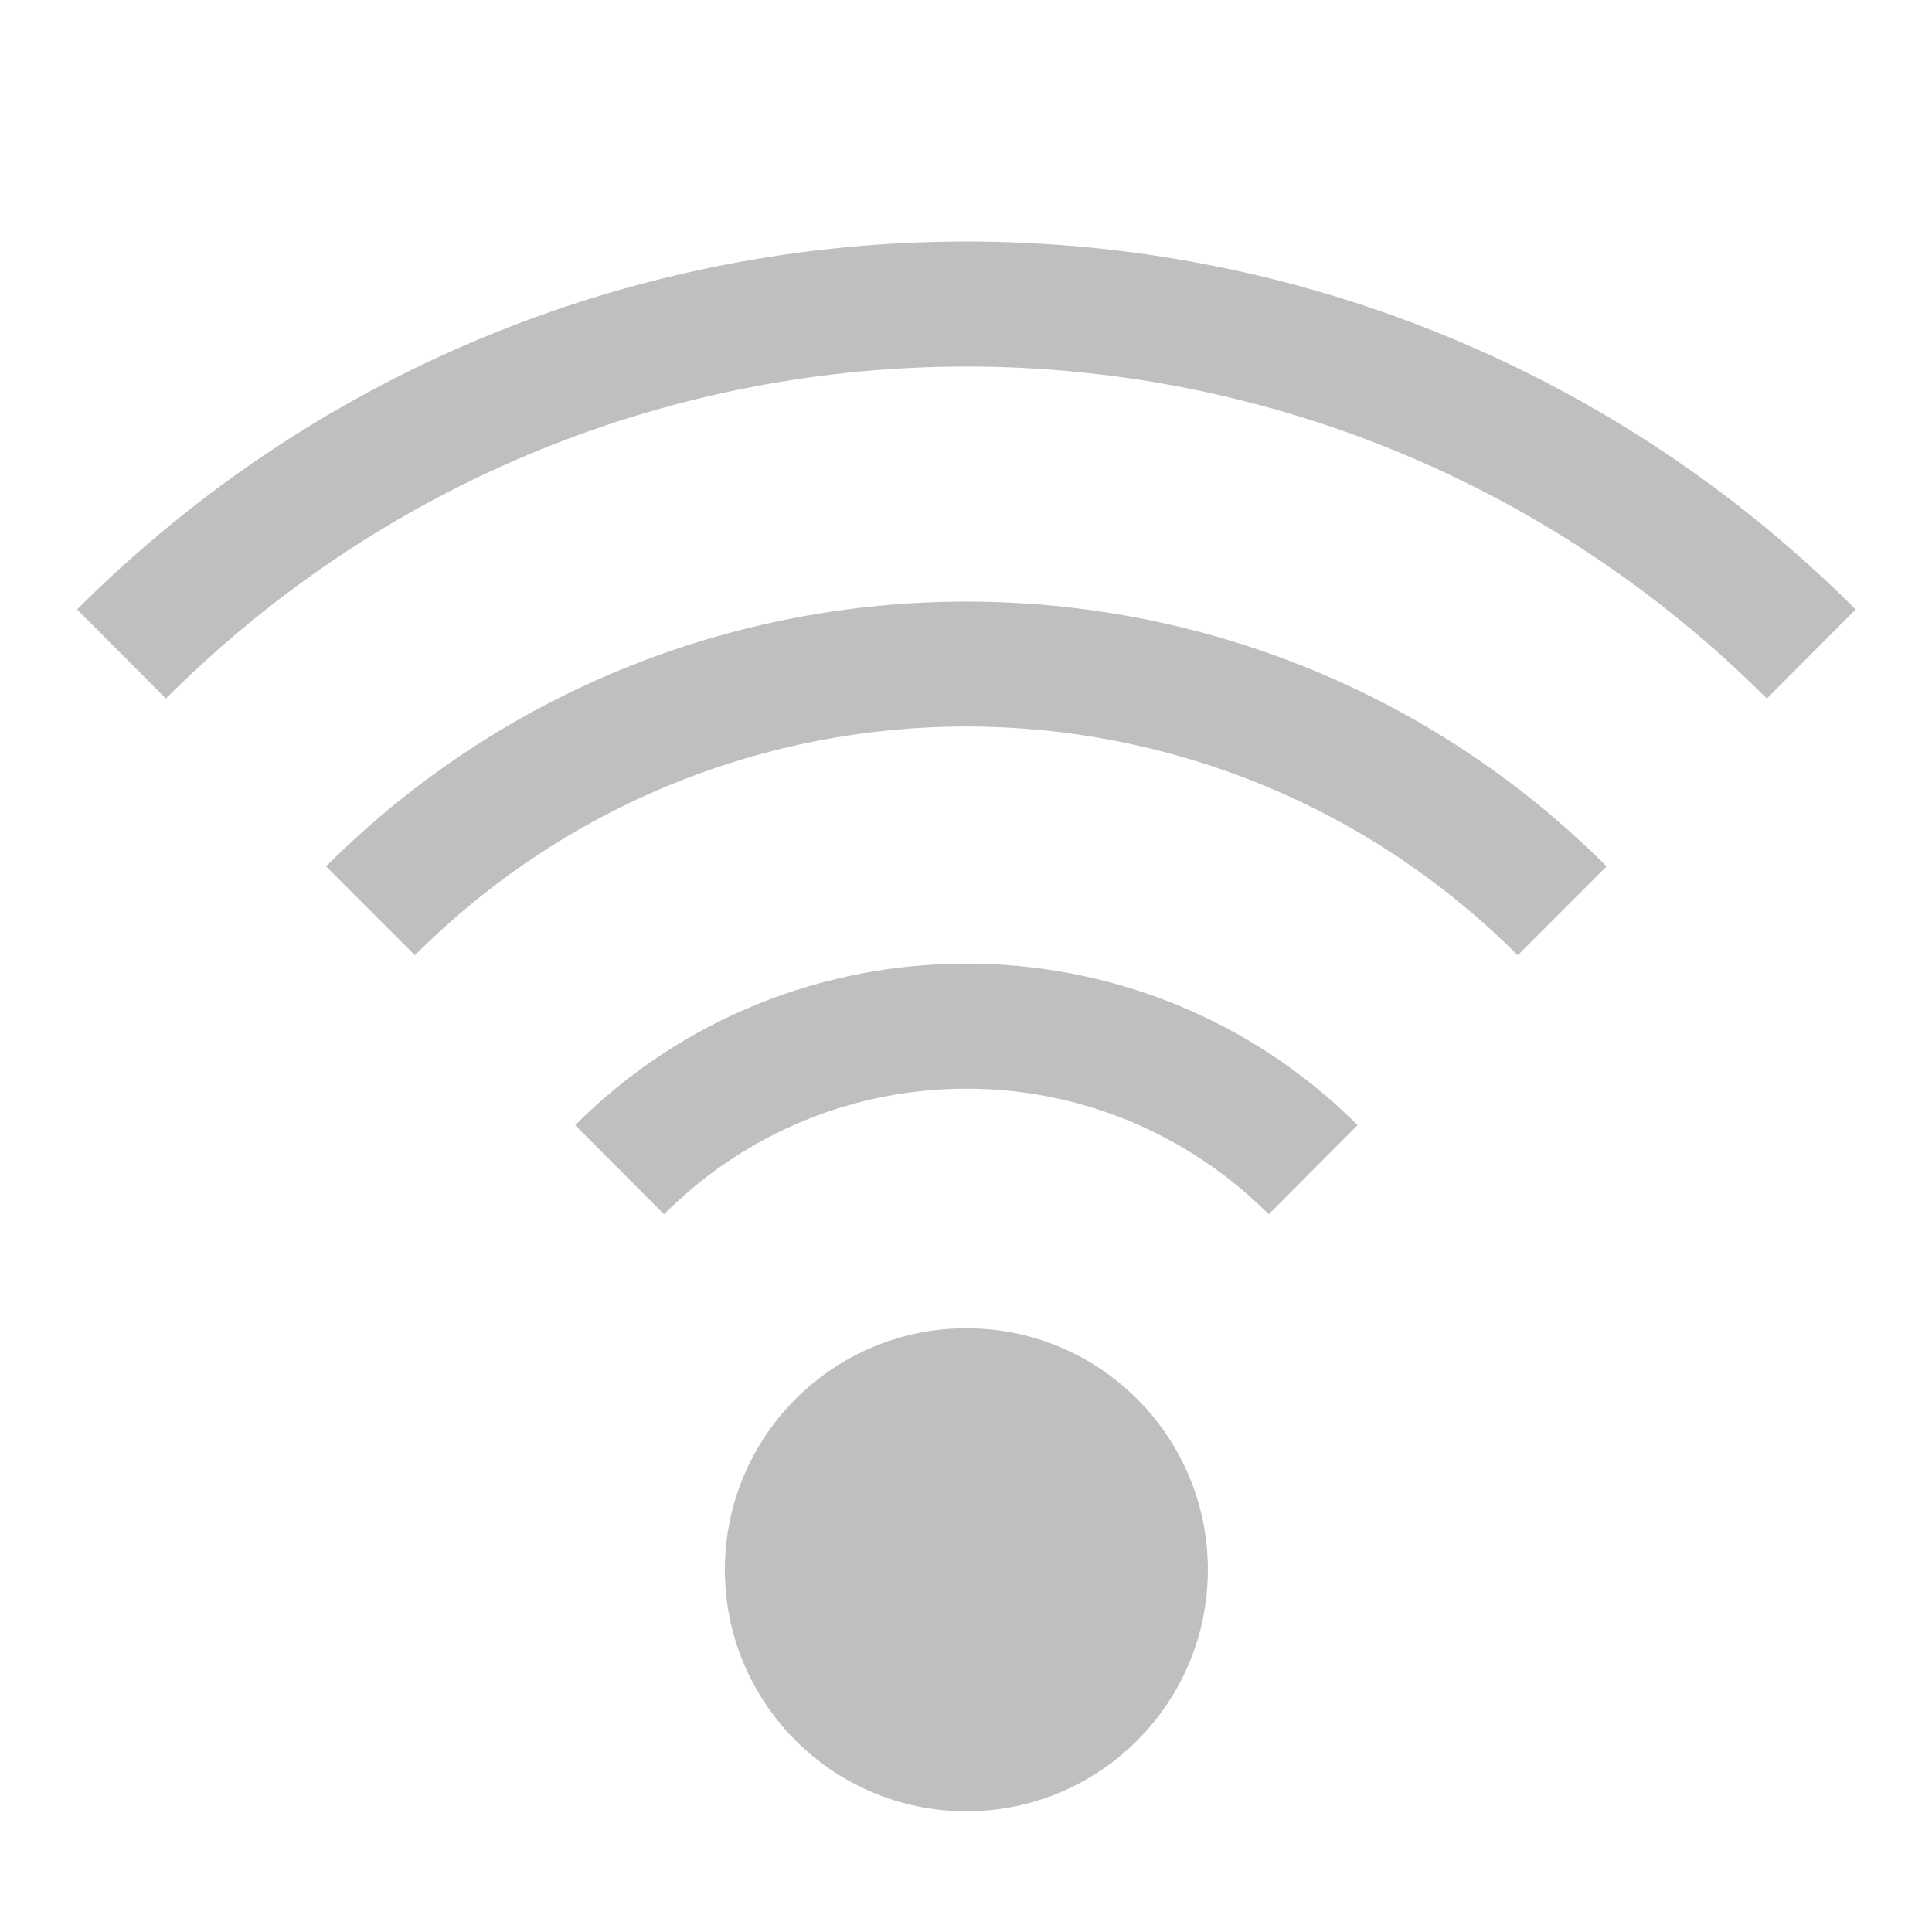
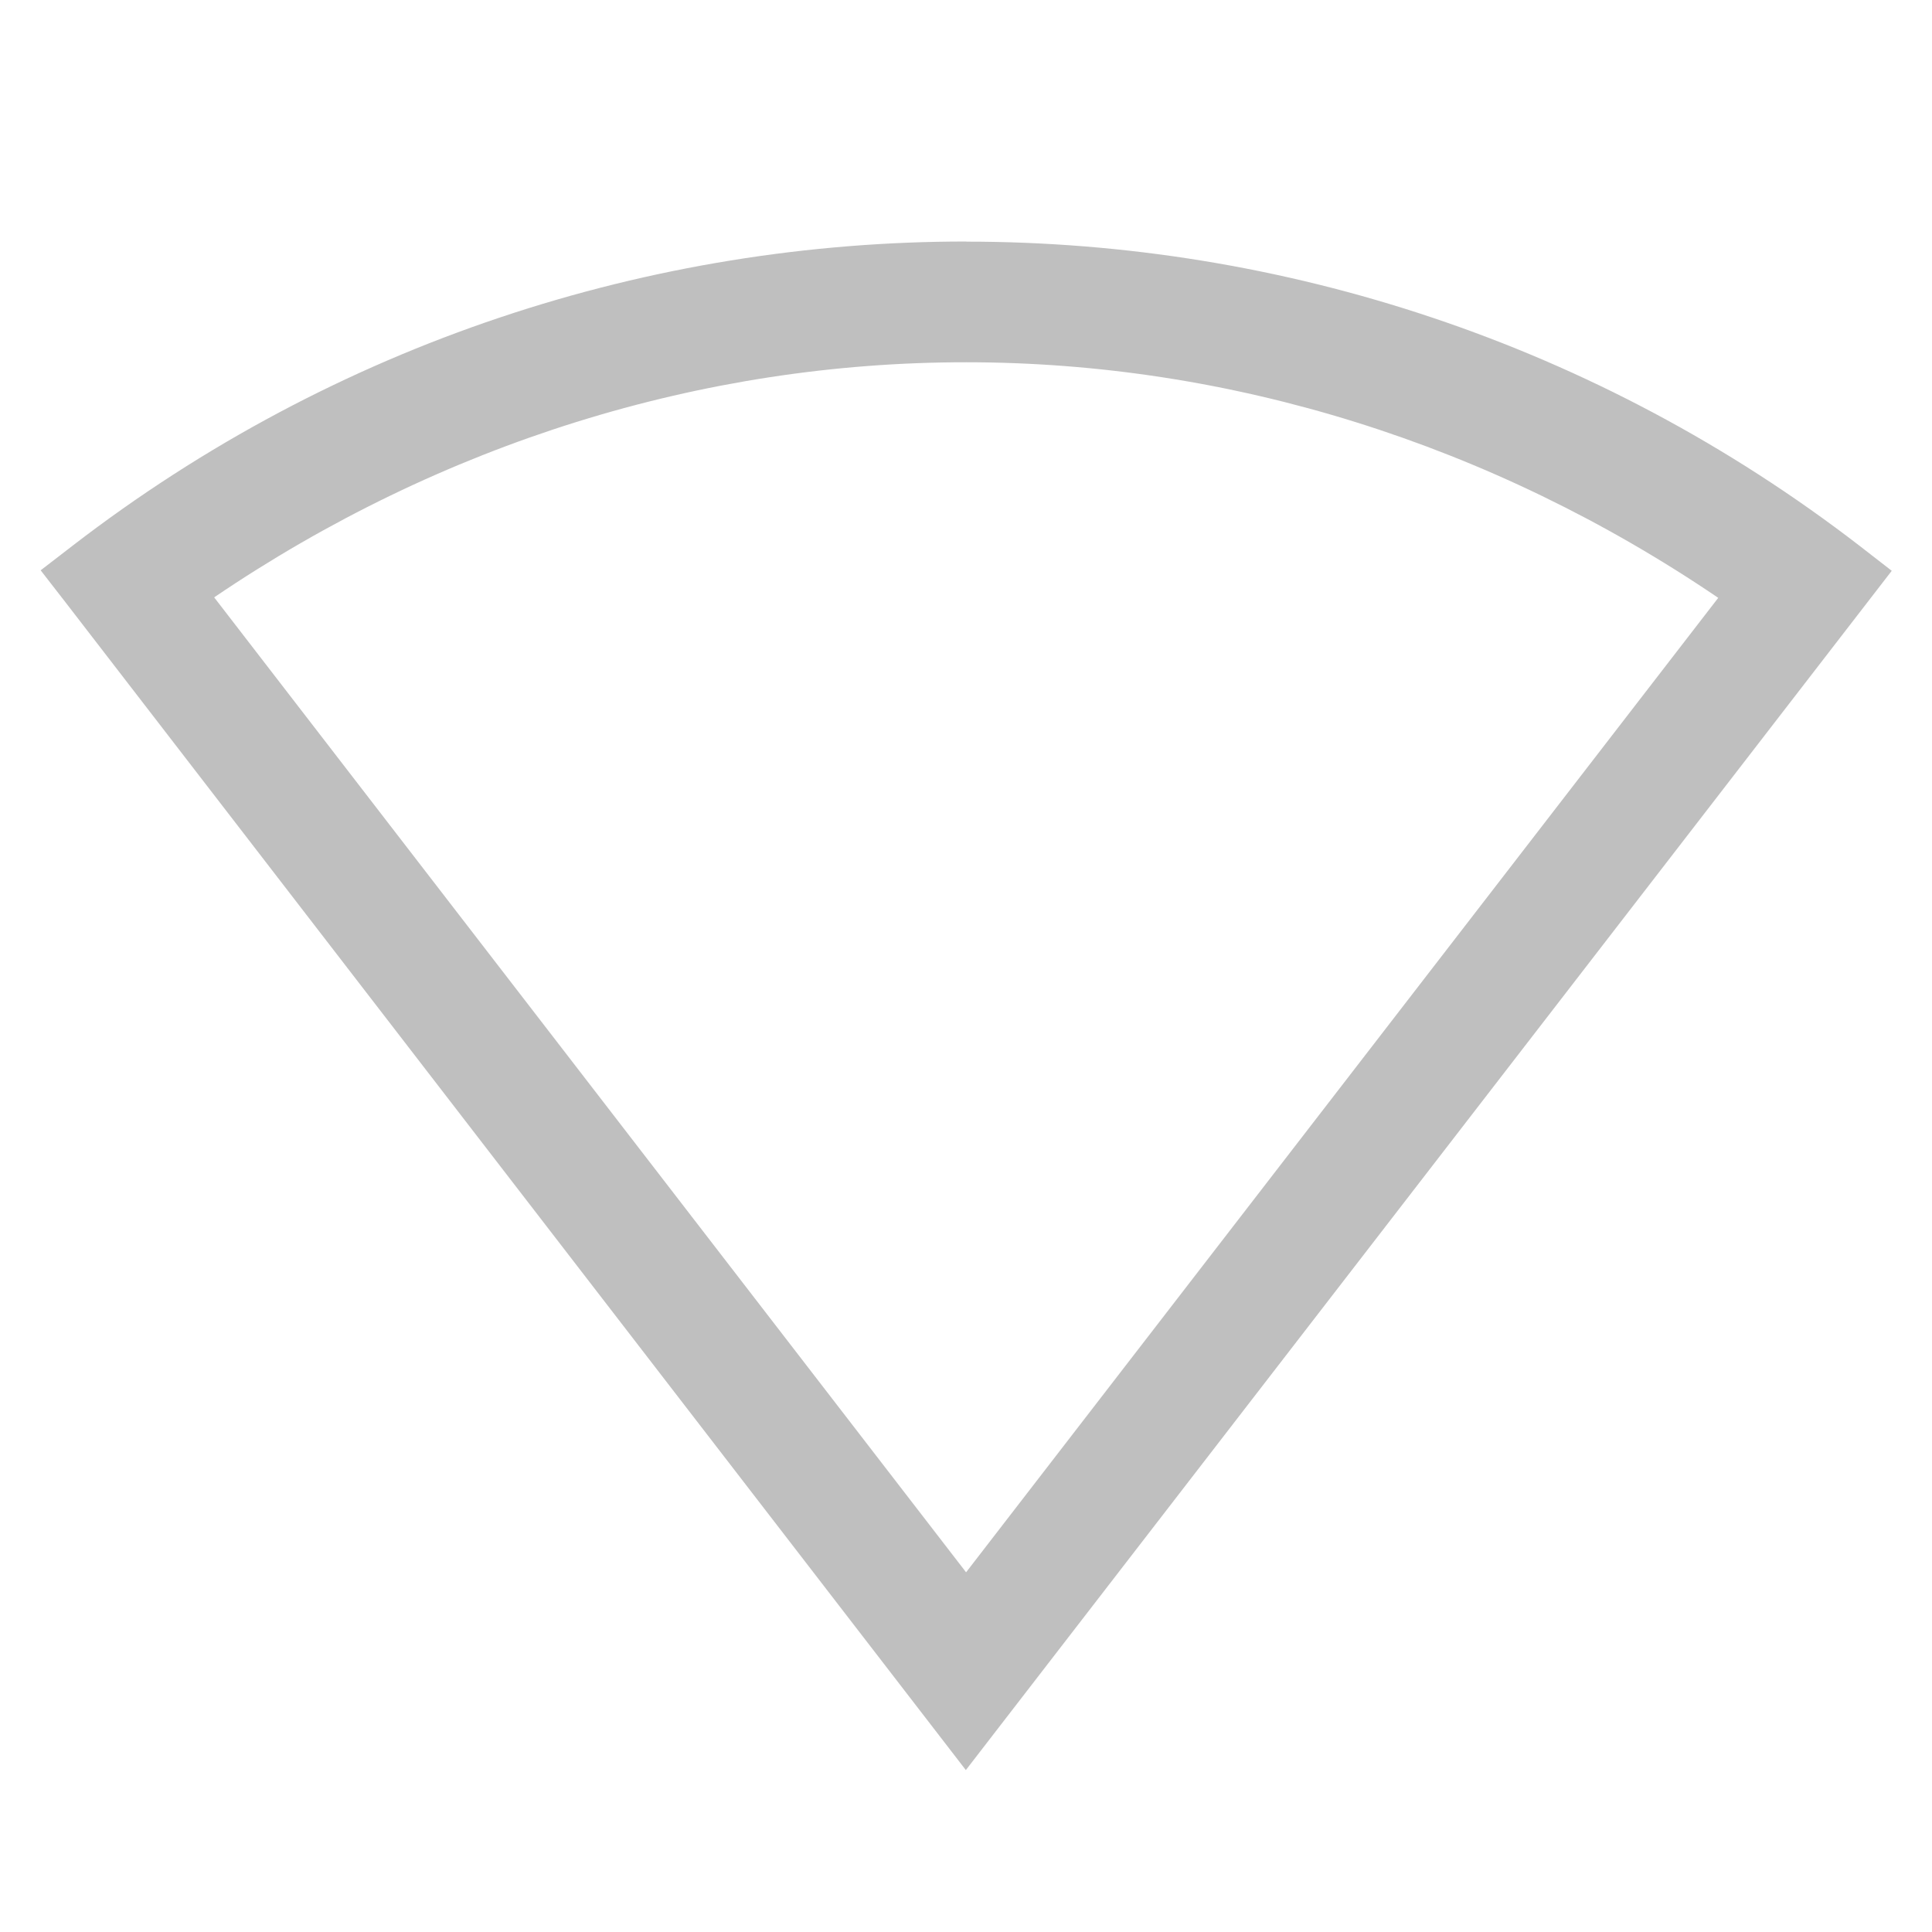
<svg xmlns="http://www.w3.org/2000/svg" xmlns:ns1="http://www.openswatchbook.org/uri/2009/osb" height="16" id="svg7384" version="1.1" width="16">
  <defs id="defs7386">
    <linearGradient id="linearGradient5606" ns1:paint="solid">
      <stop id="stop5608" offset="0" style="stop-color:#000000;stop-opacity:1;" />
    </linearGradient>
    <linearGradient id="linearGradient4526" ns1:paint="solid">
      <stop id="stop4528" offset="0" style="stop-color:#ffffff;stop-opacity:1;" />
    </linearGradient>
-     <linearGradient id="linearGradient3600-4" ns1:paint="gradient">
-       <stop id="stop3602-7" offset="0" style="stop-color:#f4f4f4;stop-opacity:1" />
-       <stop id="stop3604-6" offset="1" style="stop-color:#dbdbdb;stop-opacity:1" />
-     </linearGradient>
  </defs>
-   <g id="layer9" label="status" style="display:inline" transform="translate(-1072.997,267.0001)">
-     <path d="m 1081,-265 c -2.667,0 -5.333,1.015 -7.365,3.047 l 0.736,0.738 c 3.666,-3.666 9.592,-3.666 13.258,0 l 0.736,-0.738 c -2.032,-2.032 -4.698,-3.047 -7.365,-3.047 z m 0,2.982 c -1.921,0 -3.84,0.731 -5.303,2.193 l 0.736,0.736 c 2.526,-2.526 6.606,-2.526 9.133,0 l 0.736,-0.736 c -1.462,-1.462 -3.382,-2.193 -5.303,-2.193 z m 0,2.998 c -1.174,0 -2.348,0.445 -3.24,1.338 l 0.736,0.738 c 1.387,-1.387 3.62,-1.387 5.008,0 l 0.736,-0.738 c -0.893,-0.893 -2.066,-1.338 -3.24,-1.338 z m 0,3.02 a 2,2 0 0 0 -2,2 2,2 0 0 0 2,2 2,2 0 0 0 2,-2 2,2 0 0 0 -2,-2 z" id="path2535" style="color:#000000;display:inline;overflow:visible;visibility:visible;opacity:0.5;fill:#808080;fill-opacity:1;fill-rule:nonzero;stroke:none;stroke-width:4;stroke-linecap:butt;stroke-linejoin:miter;stroke-miterlimit:4;stroke-dasharray:none;stroke-dashoffset:0;stroke-opacity:1;marker:none;enable-background:accumulate" />
+   <g id="layer9" label="status" style="display:inline" transform="translate(-852.9973,307.0001)">
+     <path d="m 861,-305 c -2.61,-6.3e-4 -5.22,0.838 -7.4,2.518 l -0.266,0.205 0.205,0.264 7.457,9.672 7.668,-9.932 -0.264,-0.205 c -2.179,-1.681 -4.79,-2.521 -7.4,-2.521 z m 0,1 c 2.181,5.3e-4 4.344,0.672 6.227,1.951 l -6.229,8.07 -6.227,-8.074 c 1.883,-1.278 4.047,-1.948 6.229,-1.947 z" id="path4085" style="color:#000000;font-style:normal;font-variant:normal;font-weight:normal;font-stretch:normal;font-size:medium;line-height:normal;font-family:sans-serif;font-variant-ligatures:none;font-variant-position:normal;font-variant-caps:normal;font-variant-numeric:normal;font-variant-alternates:normal;font-feature-settings:normal;text-indent:0;text-align:start;text-decoration:none;text-decoration-line:none;text-decoration-style:solid;text-decoration-color:#000000;letter-spacing:normal;word-spacing:normal;text-transform:none;writing-mode:lr-tb;direction:ltr;baseline-shift:baseline;text-anchor:start;white-space:normal;shape-padding:0;clip-rule:nonzero;display:inline;overflow:visible;visibility:visible;opacity:0.5;isolation:auto;mix-blend-mode:normal;color-interpolation:sRGB;color-interpolation-filters:linearRGB;solid-color:#000000;solid-opacity:1;fill:#808080;fill-opacity:1;fill-rule:nonzero;stroke:none;stroke-width:4;stroke-linecap:butt;stroke-linejoin:miter;stroke-miterlimit:4;stroke-dasharray:none;stroke-dashoffset:0;stroke-opacity:1;marker:none;color-rendering:auto;image-rendering:auto;shape-rendering:auto;text-rendering:auto;enable-background:accumulate" />
  </g>
-   <g id="layer2" transform="translate(-831.9971,-99.99986)" />
-   <g id="layer4" transform="translate(-831.9971,-99.99986)" />
-   <g id="g1812" style="display:inline" transform="translate(-831.9971,-99.99986)" />
-   <g id="g6217" transform="translate(-831.9971,-99.99986)" />
-   <g id="layer3" style="display:inline" transform="translate(-831.9971,-99.99986)" />
-   <g id="g1833" style="display:inline" transform="translate(-831.9971,-99.99986)" />
-   <g id="layer1" transform="translate(-831.9971,-99.99986)" />
+   <g id="layer2" transform="translate(-611.9971,-59.99986)" />
+   <g id="layer3" transform="translate(-611.9971,-59.99986)" />
+   <g id="layer1" transform="translate(-611.9971,-59.99986)" />
</svg>
